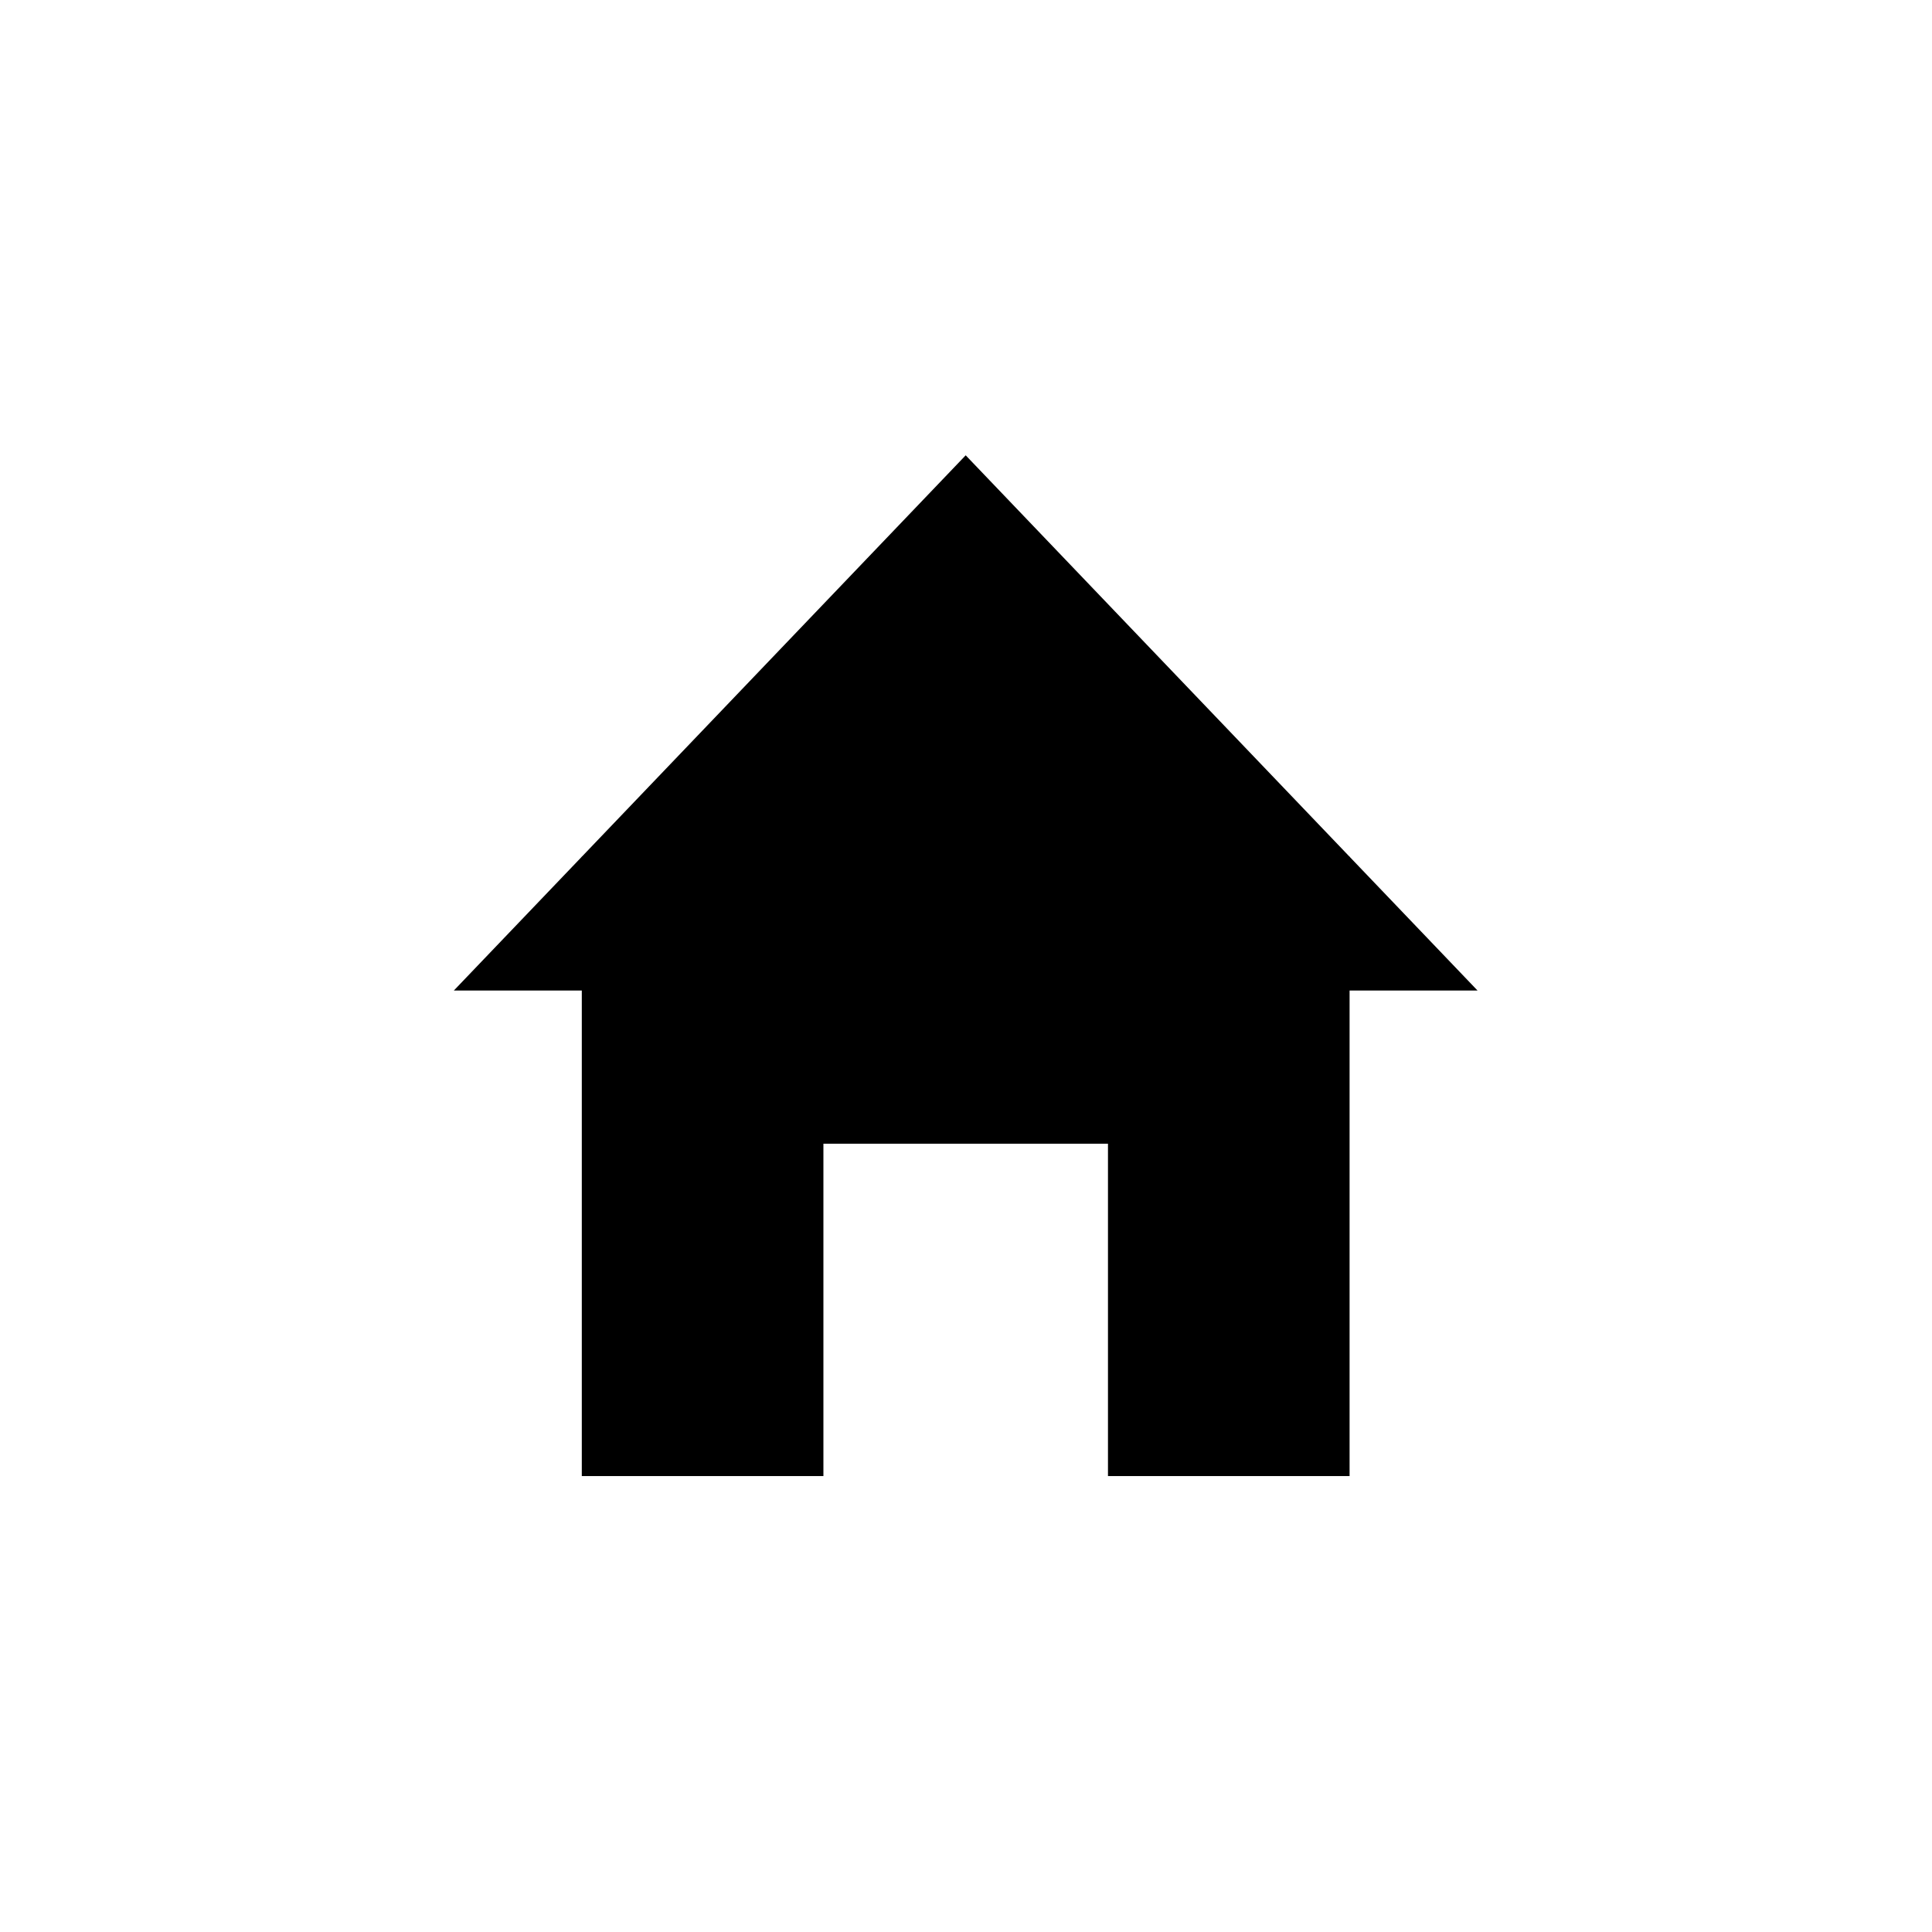
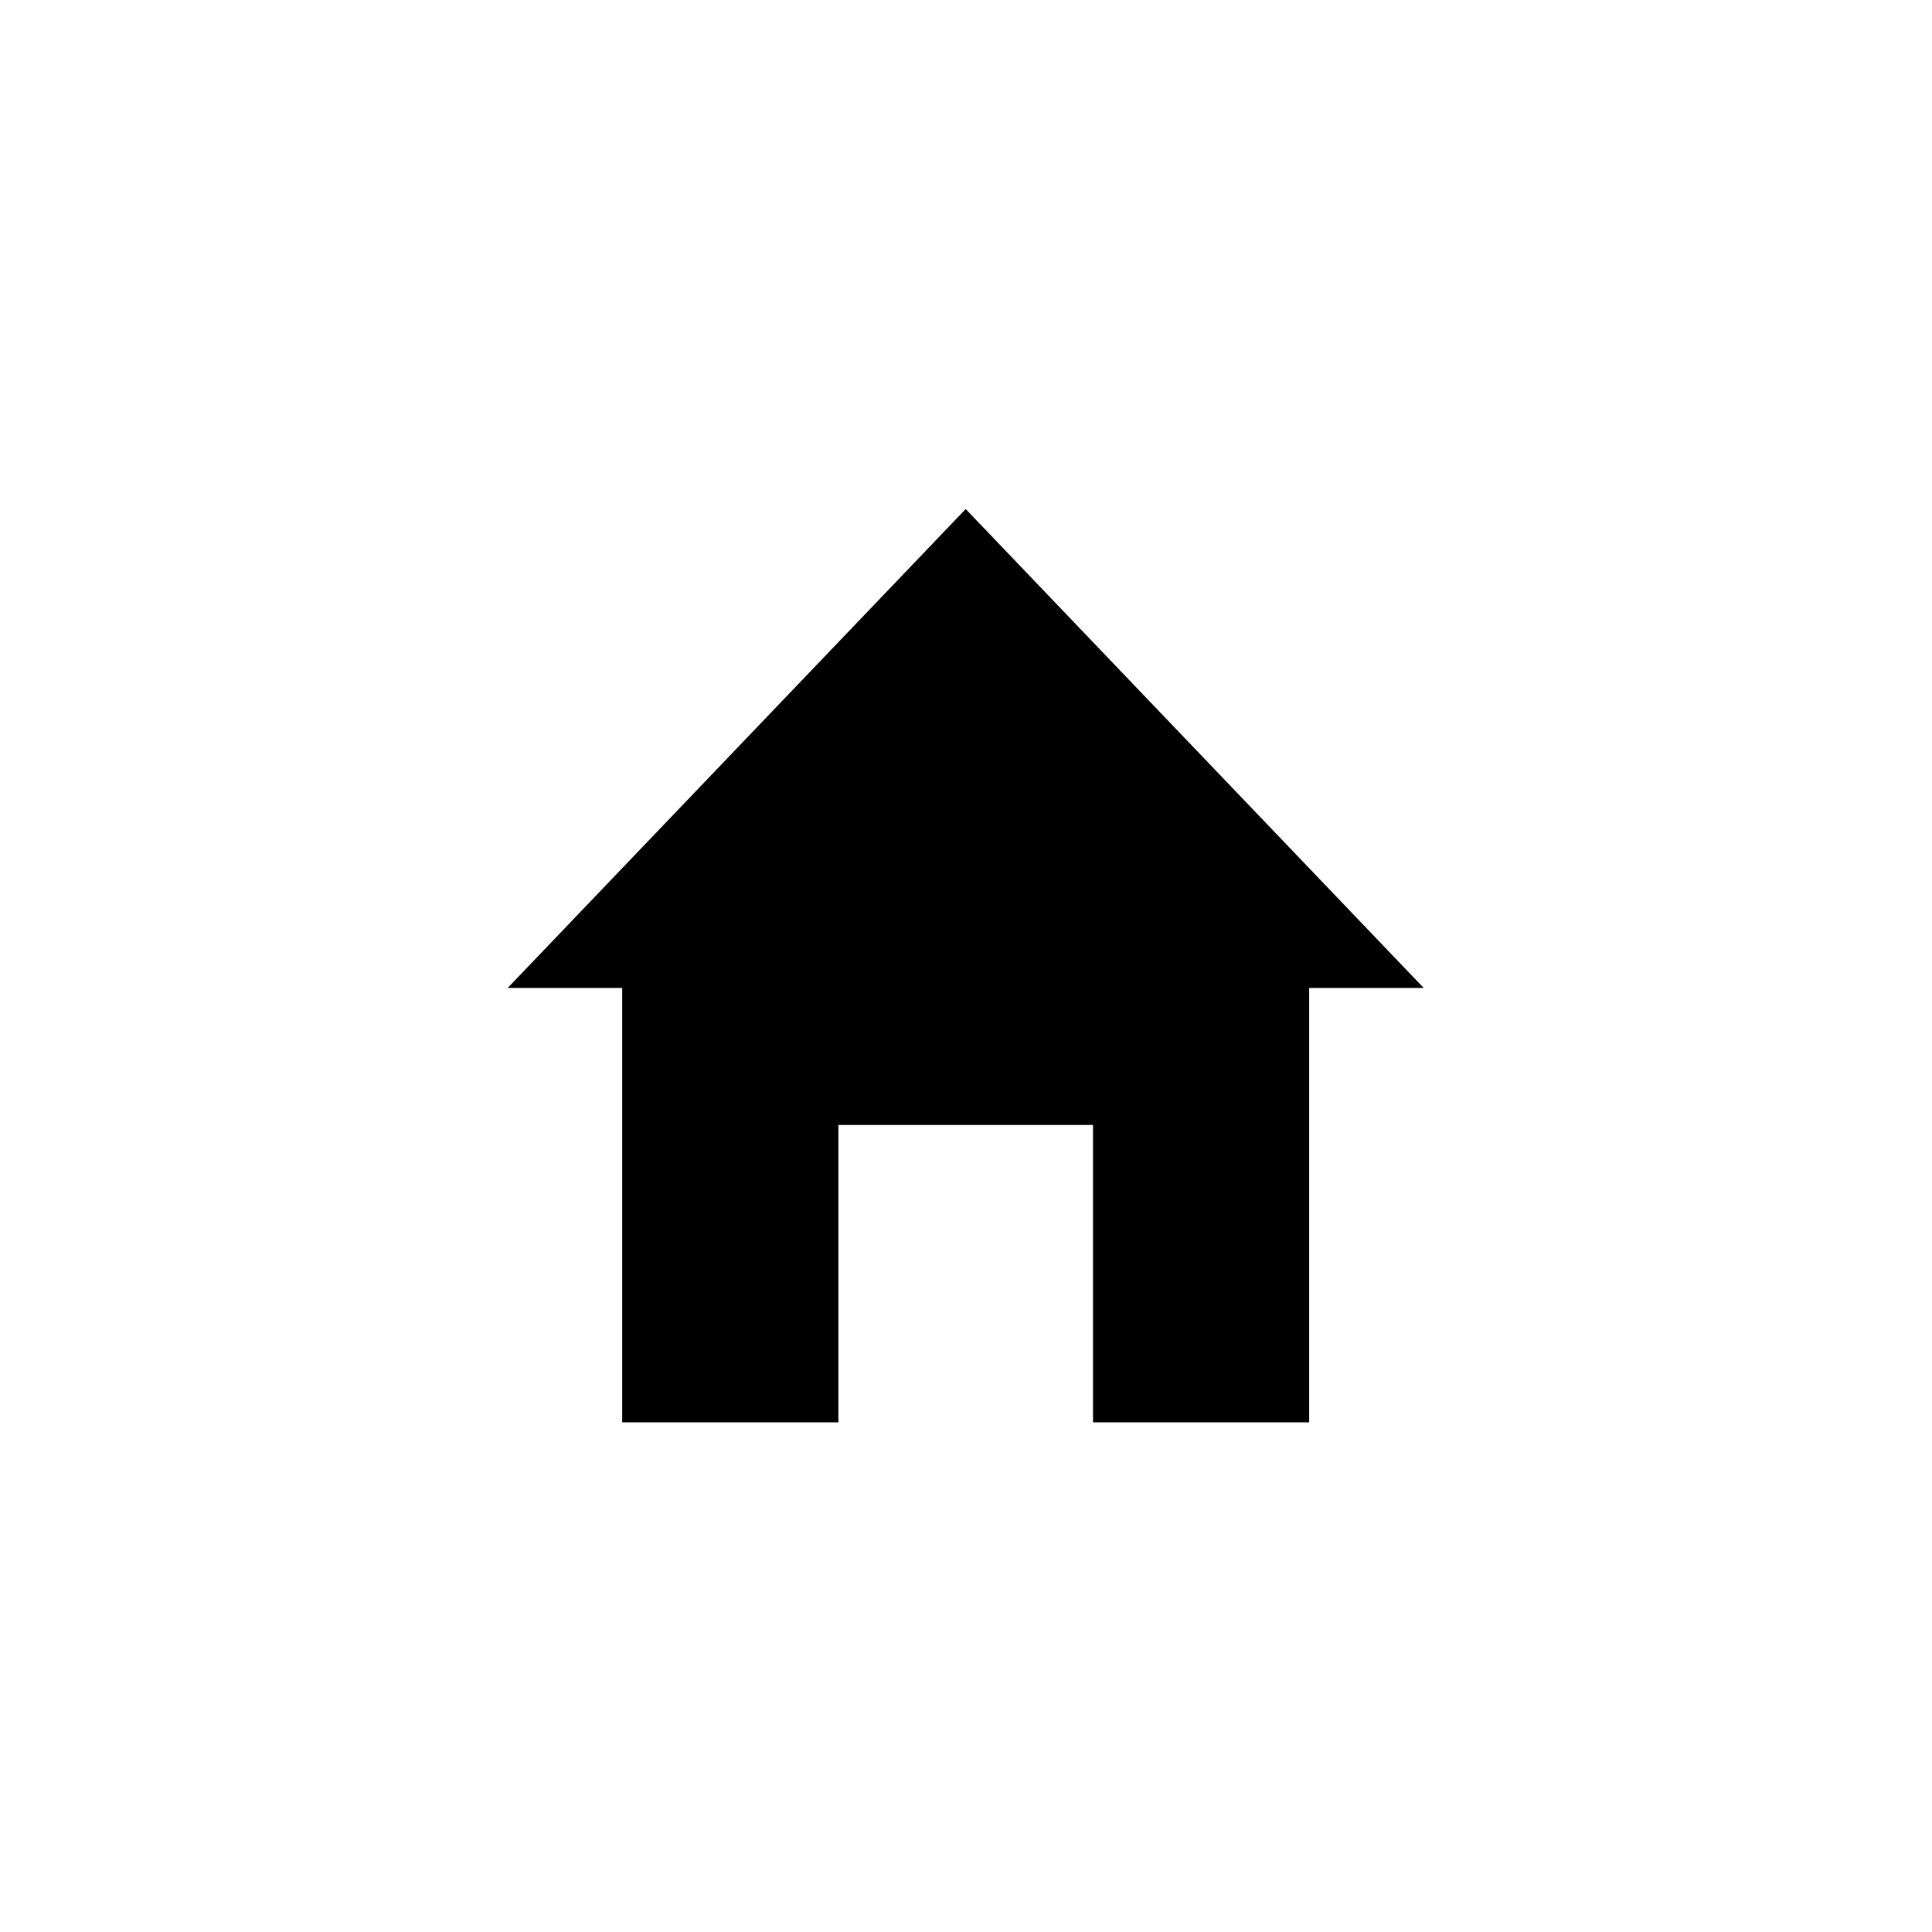
<svg xmlns="http://www.w3.org/2000/svg" width="100%" height="100%" viewBox="0 0 2084 2084" version="1.1" xml:space="preserve" style="fill-rule:evenodd;clip-rule:evenodd;stroke-linejoin:round;stroke-miterlimit:1.414;">
  <g>
-     <path d="M1455.76,924.126l0,668.073l-828.188,0l0,-668.073l828.188,0Zm-260.62,309.564l-306.949,0l0,358.509l306.949,0l0,-358.509Z" />
-     <path d="M1593.81,1068.48l-552.146,-577.343l-552.147,577.343l1104.29,0Z" />
+     <path d="M1412.18,936.497l0,597.758l-741.021,0l0,-597.758l741.021,0Zm-233.189,276.982l-274.643,0l0,320.776l274.643,0l0,-320.776Z" />
+     <path d="M1535.7,1065.66l-494.033,-516.578l-494.033,516.578l988.066,0Z" />
  </g>
</svg>
